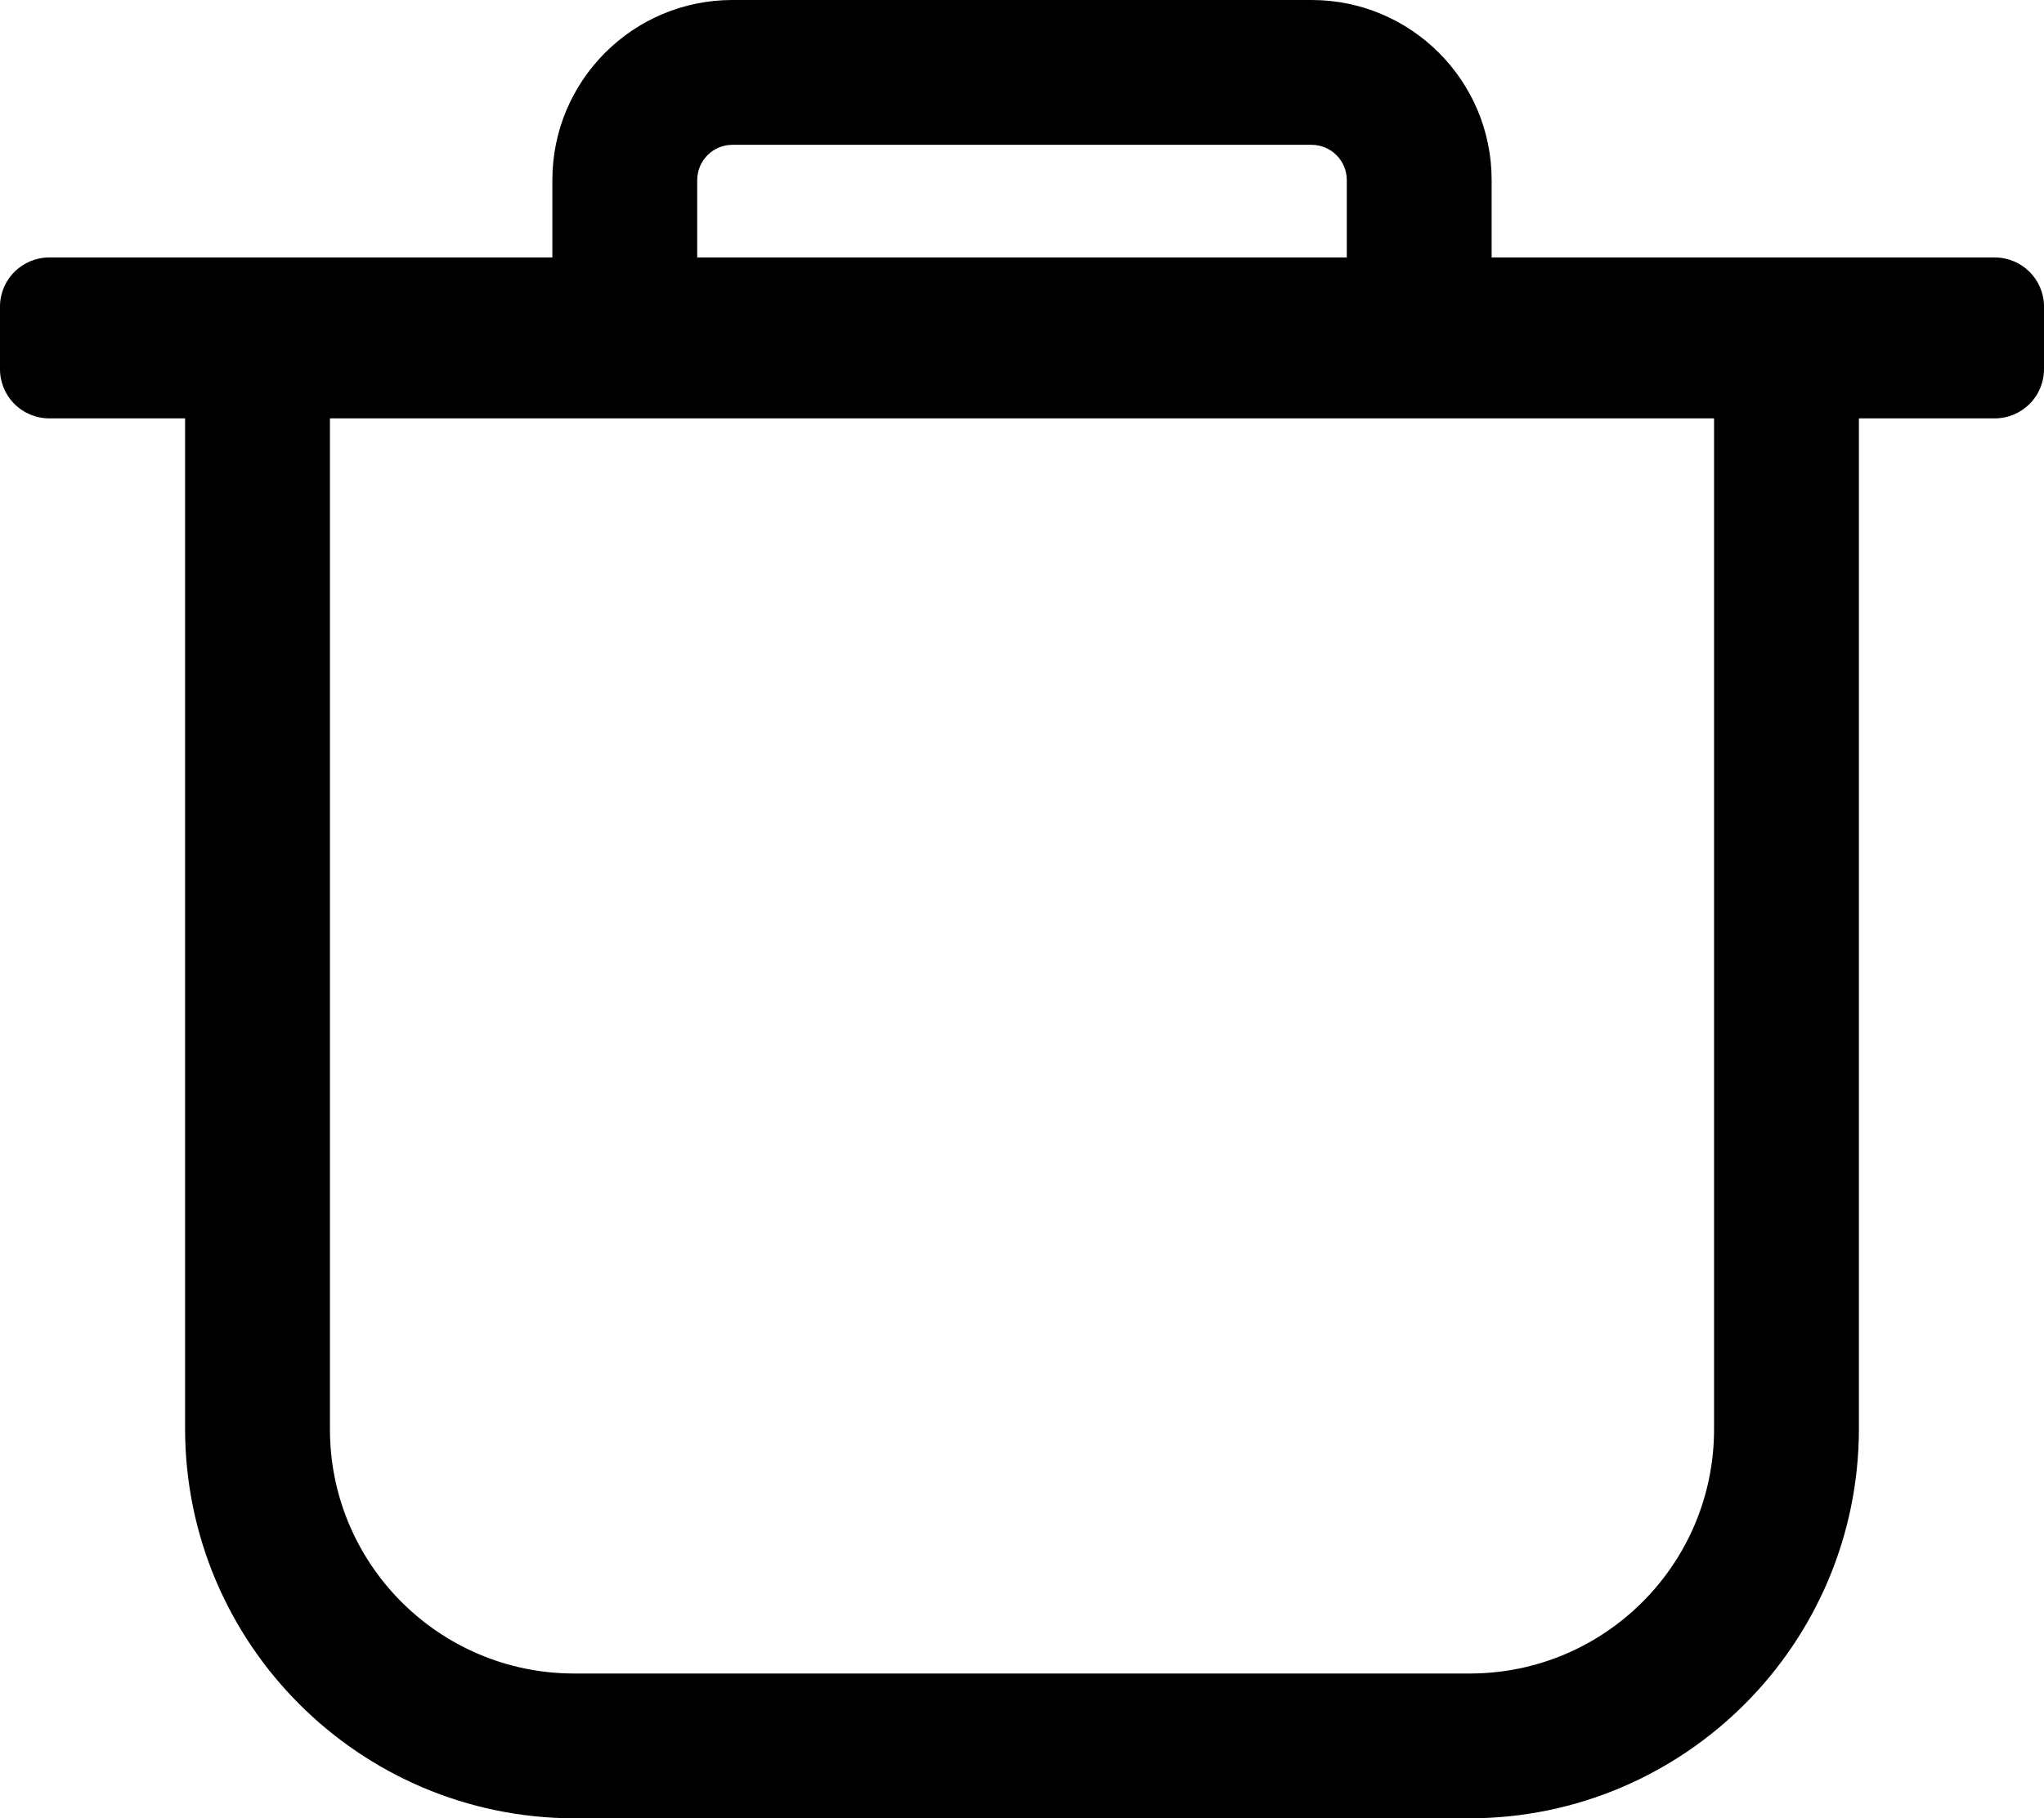
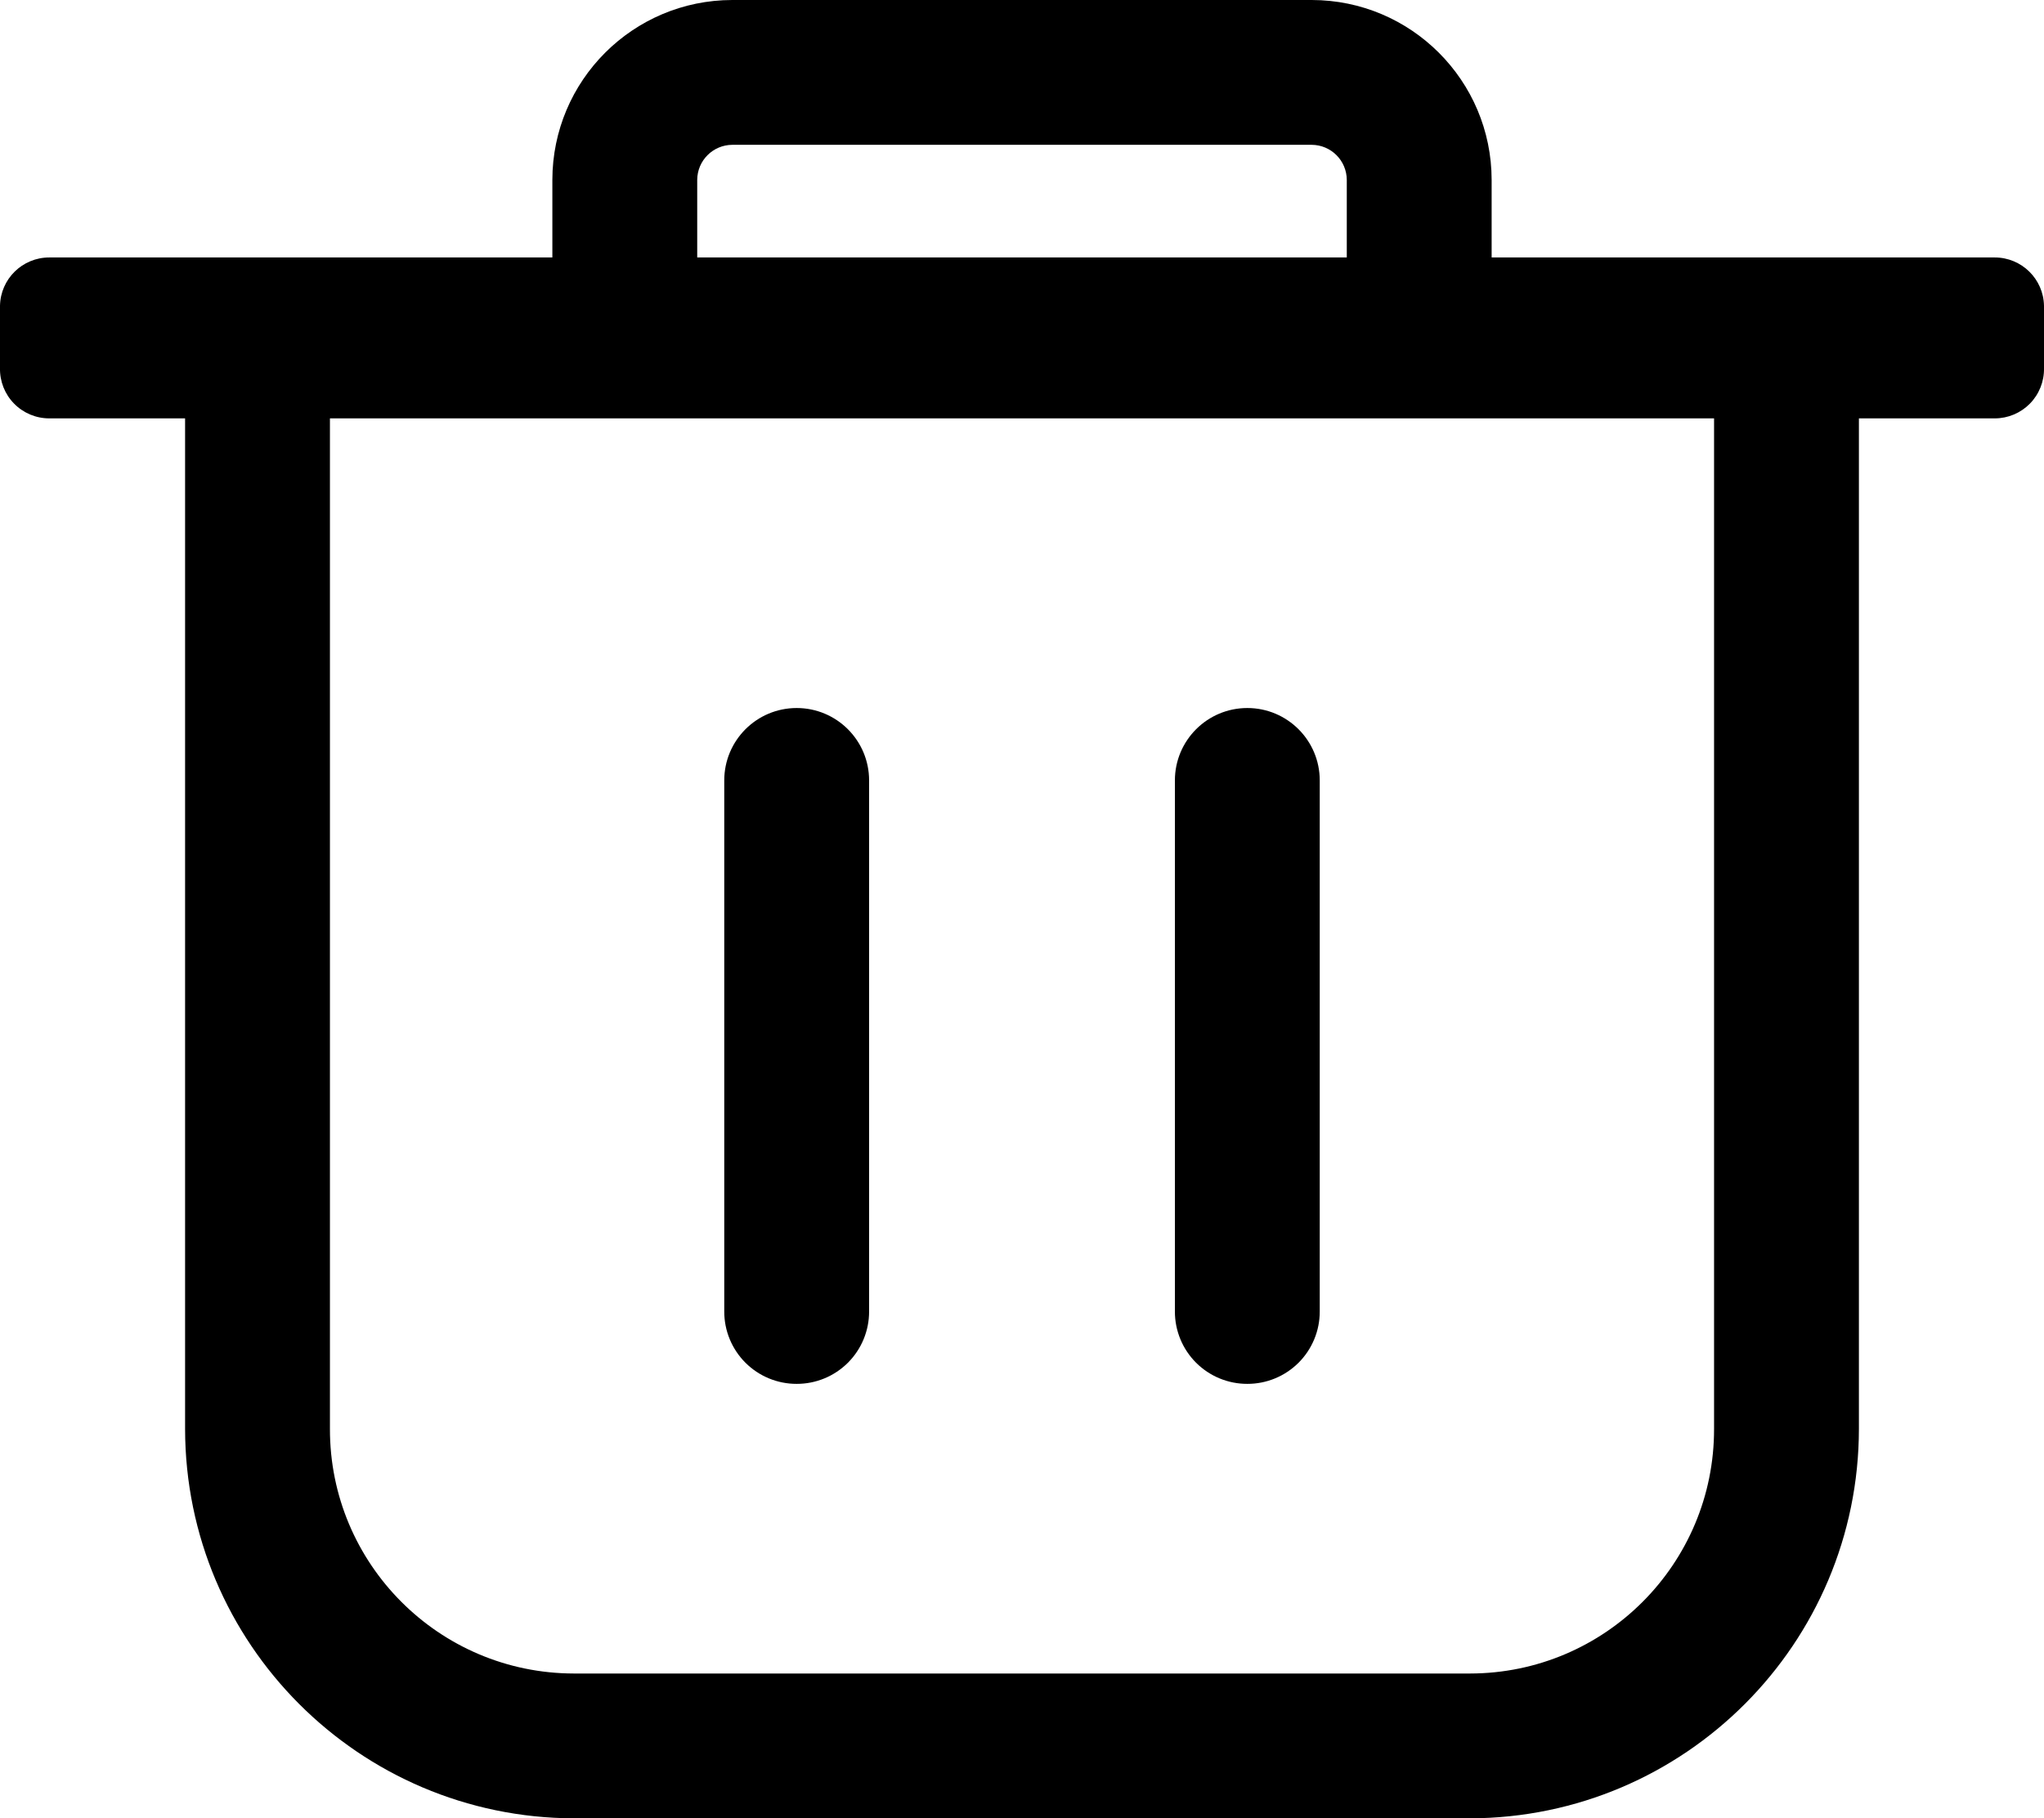
<svg xmlns="http://www.w3.org/2000/svg" viewBox="0 0 127 112.95">
  <g id="Слой_2" data-name="Слой 2">
    <g id="Слой_1-2" data-name="Слой 1">
      <g>
-         <path class="cls-1" d="M123.94,16H92.68V11.18A11.19,11.19,0,0,0,81.5,0h-36A11.19,11.19,0,0,0,34.32,11.18V16H3.06A3.06,3.06,0,0,0,0,19v3.87A3.06,3.06,0,0,0,3.06,26H11.5V88.79A24.23,24.23,0,0,0,35.66,113H91.34A24.23,24.23,0,0,0,115.5,88.79V26h8.44A3.06,3.06,0,0,0,127,22.89V19A3.06,3.06,0,0,0,123.94,16ZM43.32,11.18A2.19,2.19,0,0,1,45.5,9h36a2.19,2.19,0,0,1,2.18,2.18V16H43.32ZM106.5,88.79A15.18,15.18,0,0,1,91.34,104H35.66A15.18,15.18,0,0,1,20.5,88.79V26h86Z" />
+         <path d="M123.94,16H92.68V11.18A11.19,11.19,0,0,0,81.5,0h-36A11.19,11.19,0,0,0,34.32,11.18V16H3.06A3.06,3.06,0,0,0,0,19v3.87A3.06,3.06,0,0,0,3.06,26H11.5V88.79A24.23,24.23,0,0,0,35.66,113H91.34A24.23,24.23,0,0,0,115.5,88.79V26h8.44A3.06,3.06,0,0,0,127,22.89V19A3.06,3.06,0,0,0,123.94,16ZM43.32,11.18A2.19,2.19,0,0,1,45.5,9h36a2.19,2.19,0,0,1,2.18,2.18V16H43.32ZM106.5,88.79A15.18,15.18,0,0,1,91.34,104H35.66A15.18,15.18,0,0,1,20.5,88.79V26h86Z" />
        <g>
-           <line class="cls-2" x1="77.5" y1="48.45" x2="77.5" y2="81.45" />
-           <line class="cls-2" x1="49.5" y1="48.45" x2="49.5" y2="81.45" />
+           <g>
+             <line x1="77.5" y1="48.45" x2="77.5" y2="81.45" />
+             <path d="M77.5,86a4.49,4.49,0,0,1-4.5-4.5v-33a4.5,4.5,0,0,1,9,0v33A4.49,4.49,0,0,1,77.5,86Z" />
+           </g>
+           <g>
+             <line x1="49.5" y1="48.45" x2="49.5" y2="81.45" />
+             <path d="M49.5,86a4.49,4.49,0,0,1-4.5-4.5v-33a4.5,4.5,0,0,1,9,0v33A4.49,4.49,0,0,1,49.5,86Z" />
+           </g>
        </g>
      </g>
    </g>
  </g>
</svg>
